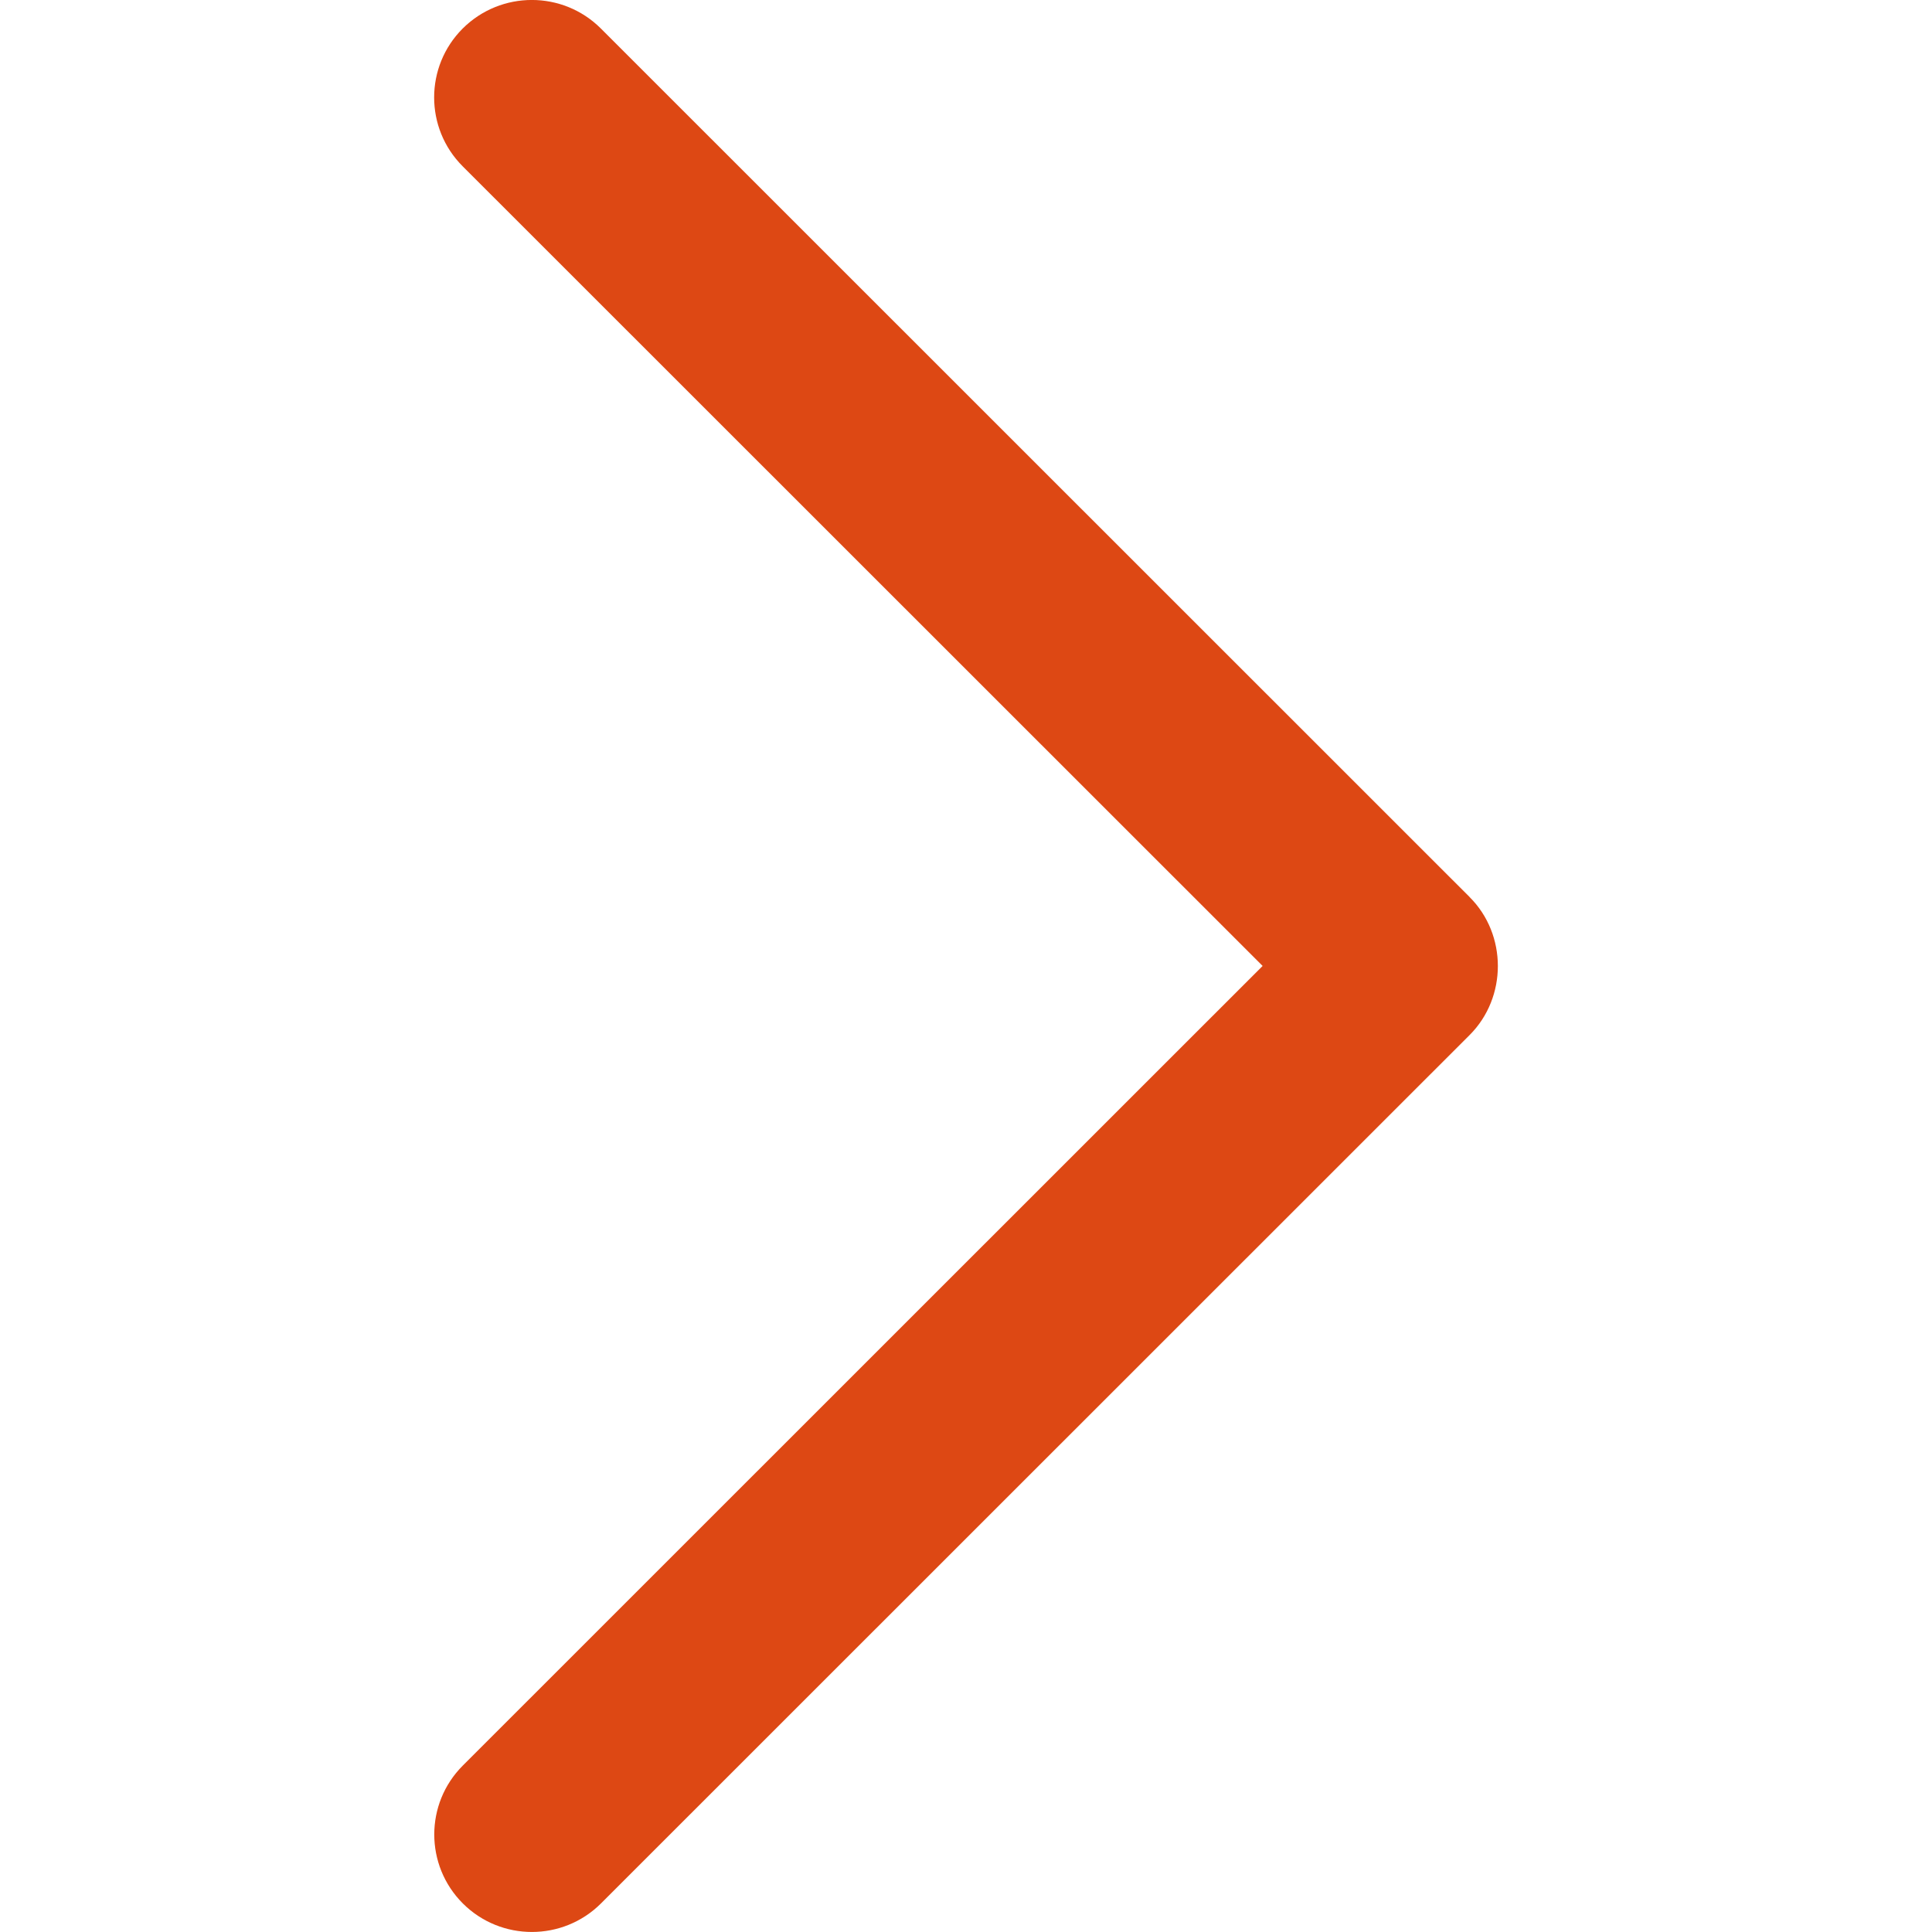
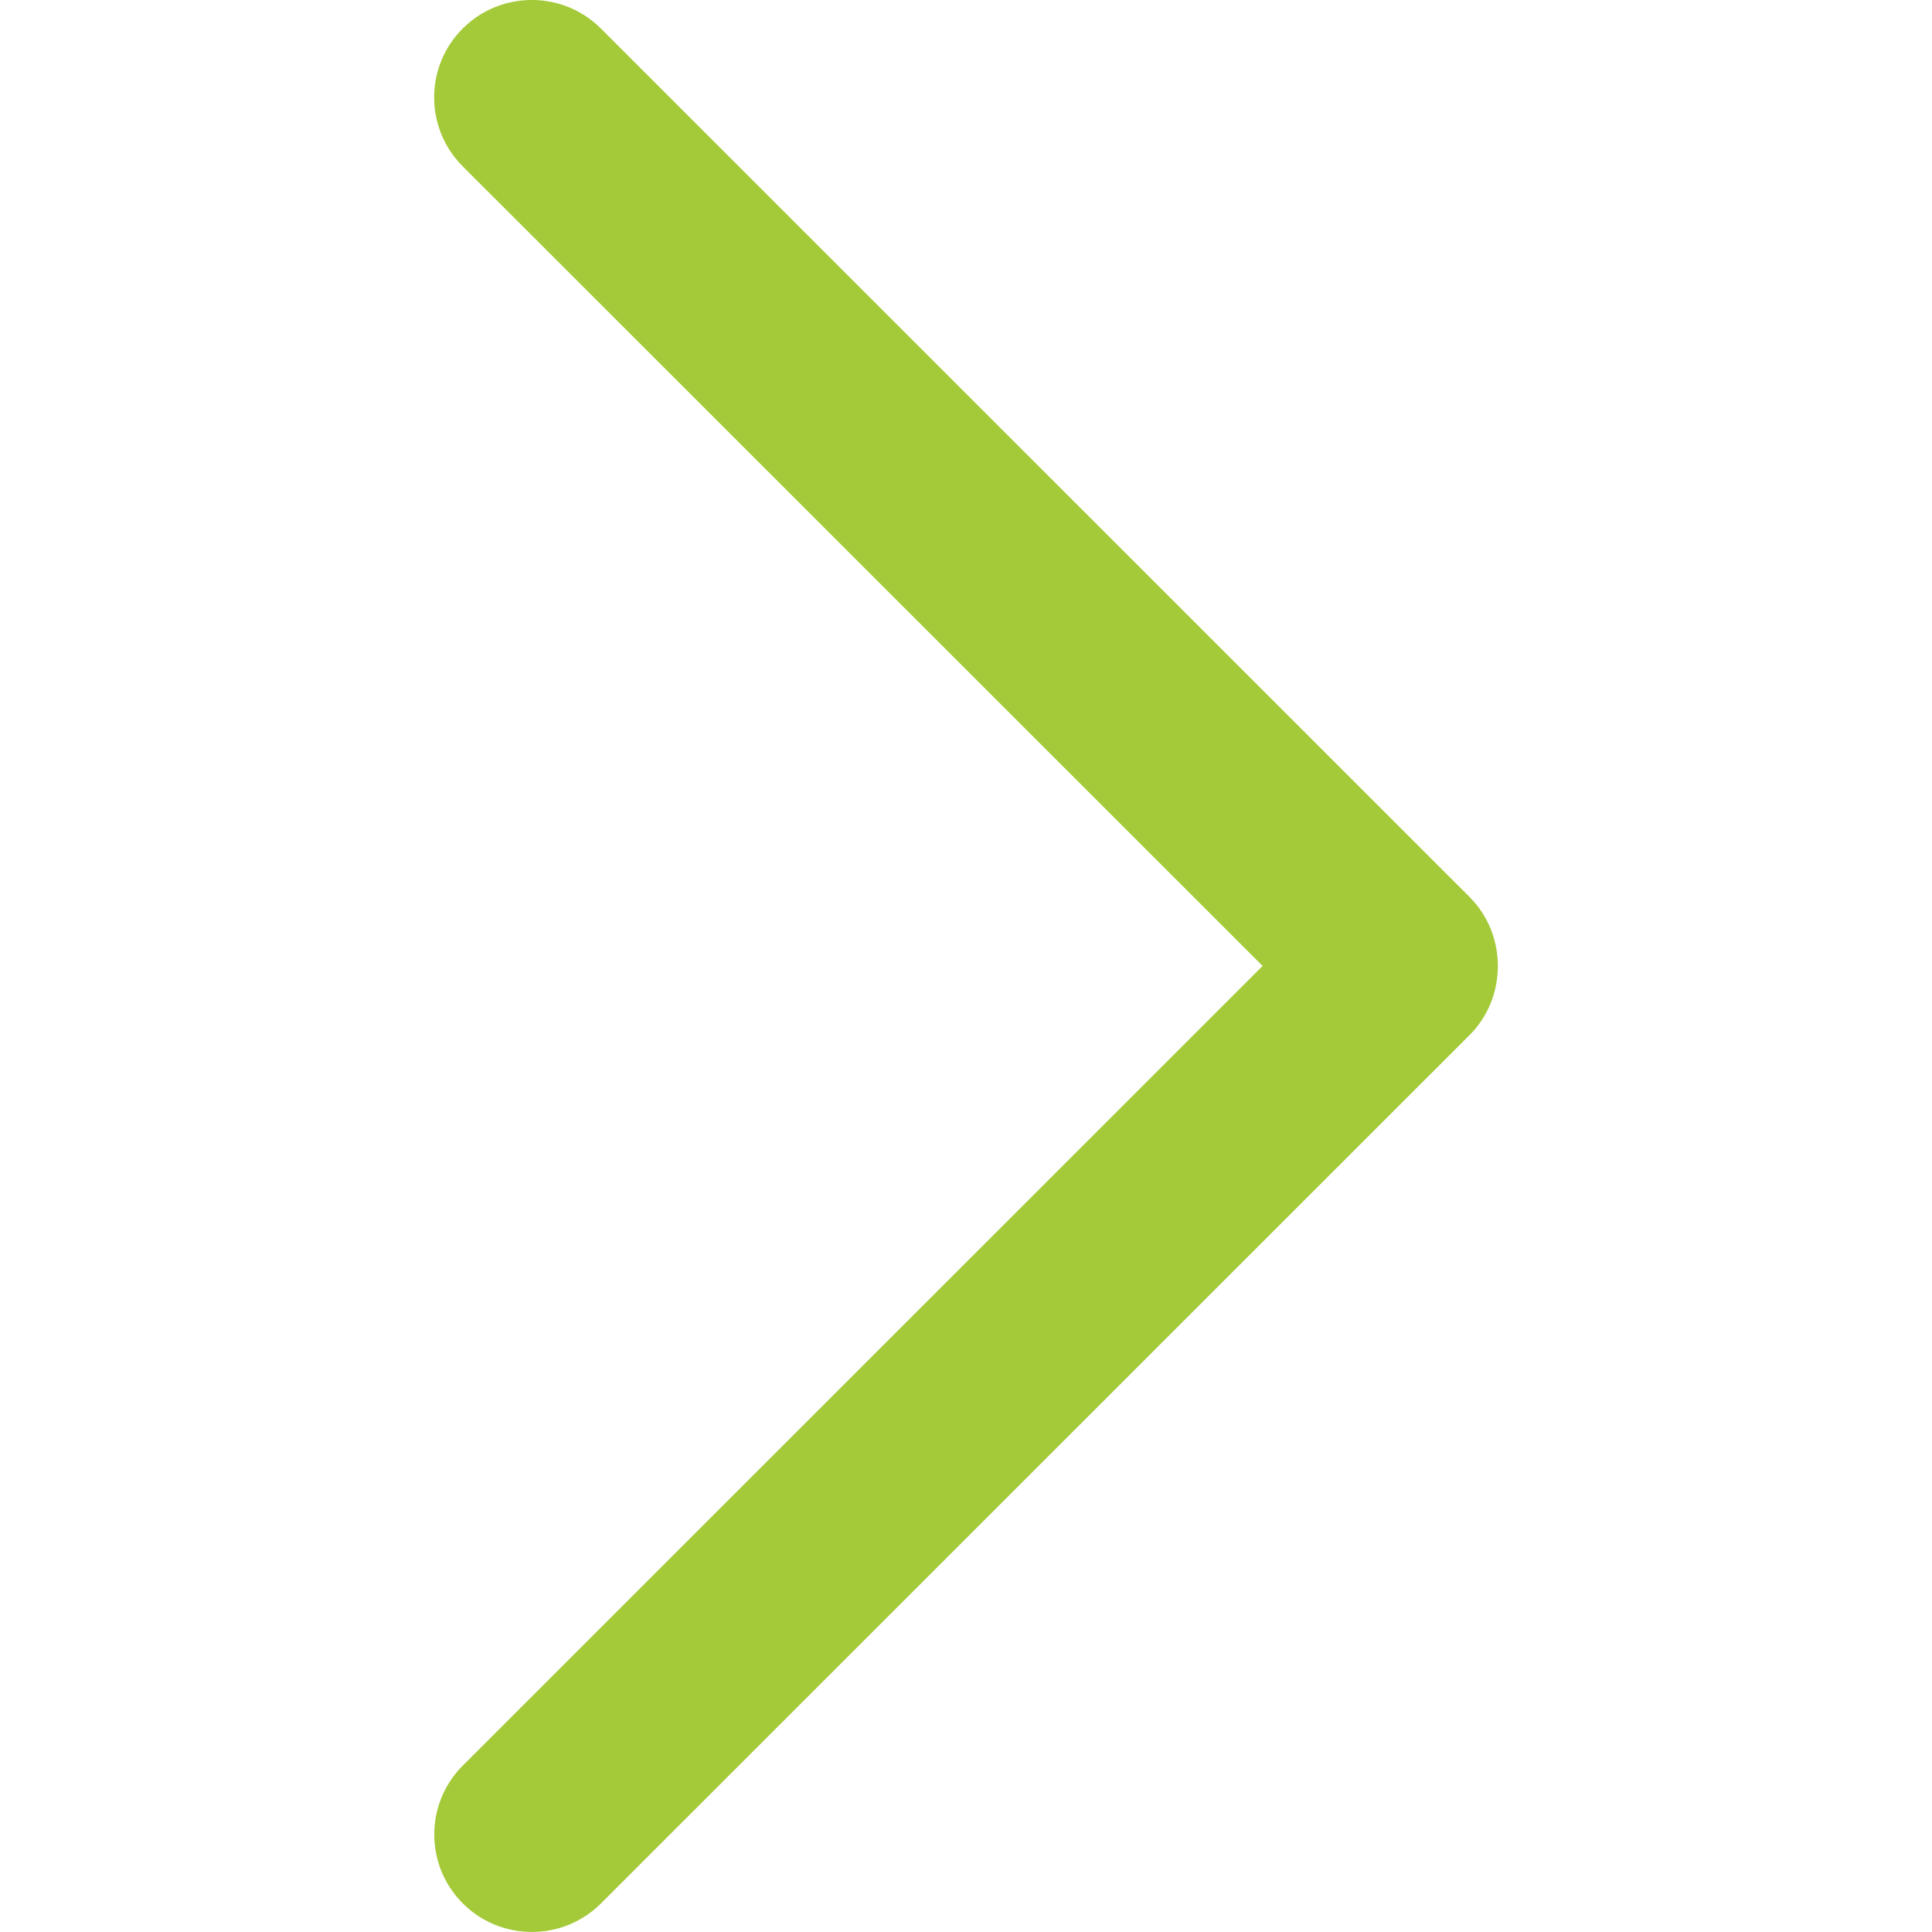
<svg xmlns="http://www.w3.org/2000/svg" enable-background="new 0 0 32 32" height="32px" id="Слой_1" version="1.1" viewBox="0 0 32 32" width="32px" xml:space="preserve">
  <defs id="defs18" />
-   <path d="M 24.342,14.858 9.952,0.472 c -0.631,-0.63 -1.655,-0.63 -2.288,0 -0.631,0.63 -0.631,1.653 0,2.283 L 20.913,15.999 7.666,29.243 c -0.631,0.63 -0.631,1.653 0,2.284 0.631,0.63 1.656,0.63 2.288,0 L 24.343,17.142 c 0.622,-0.623 0.622,-1.663 -0.002,-2.284 z" id="Chevron_Right" style="clip-rule:evenodd;fill:#dd4814;fill-rule:evenodd;stroke-width:1.599" />
+   <path d="M 24.342,14.858 9.952,0.472 c -0.631,-0.63 -1.655,-0.63 -2.288,0 -0.631,0.63 -0.631,1.653 0,2.283 L 20.913,15.999 7.666,29.243 c -0.631,0.63 -0.631,1.653 0,2.284 0.631,0.63 1.656,0.63 2.288,0 L 24.343,17.142 c 0.622,-0.623 0.622,-1.663 -0.002,-2.284 z" id="Chevron_Right" style="clip-rule:evenodd;fill:#a4ca39;fill-rule:evenodd;stroke-width:1.599" />
  <g id="g3" />
  <g id="g5" />
  <g id="g7" />
  <g id="g9" />
  <g id="g11" />
  <g id="g13" />
</svg>
